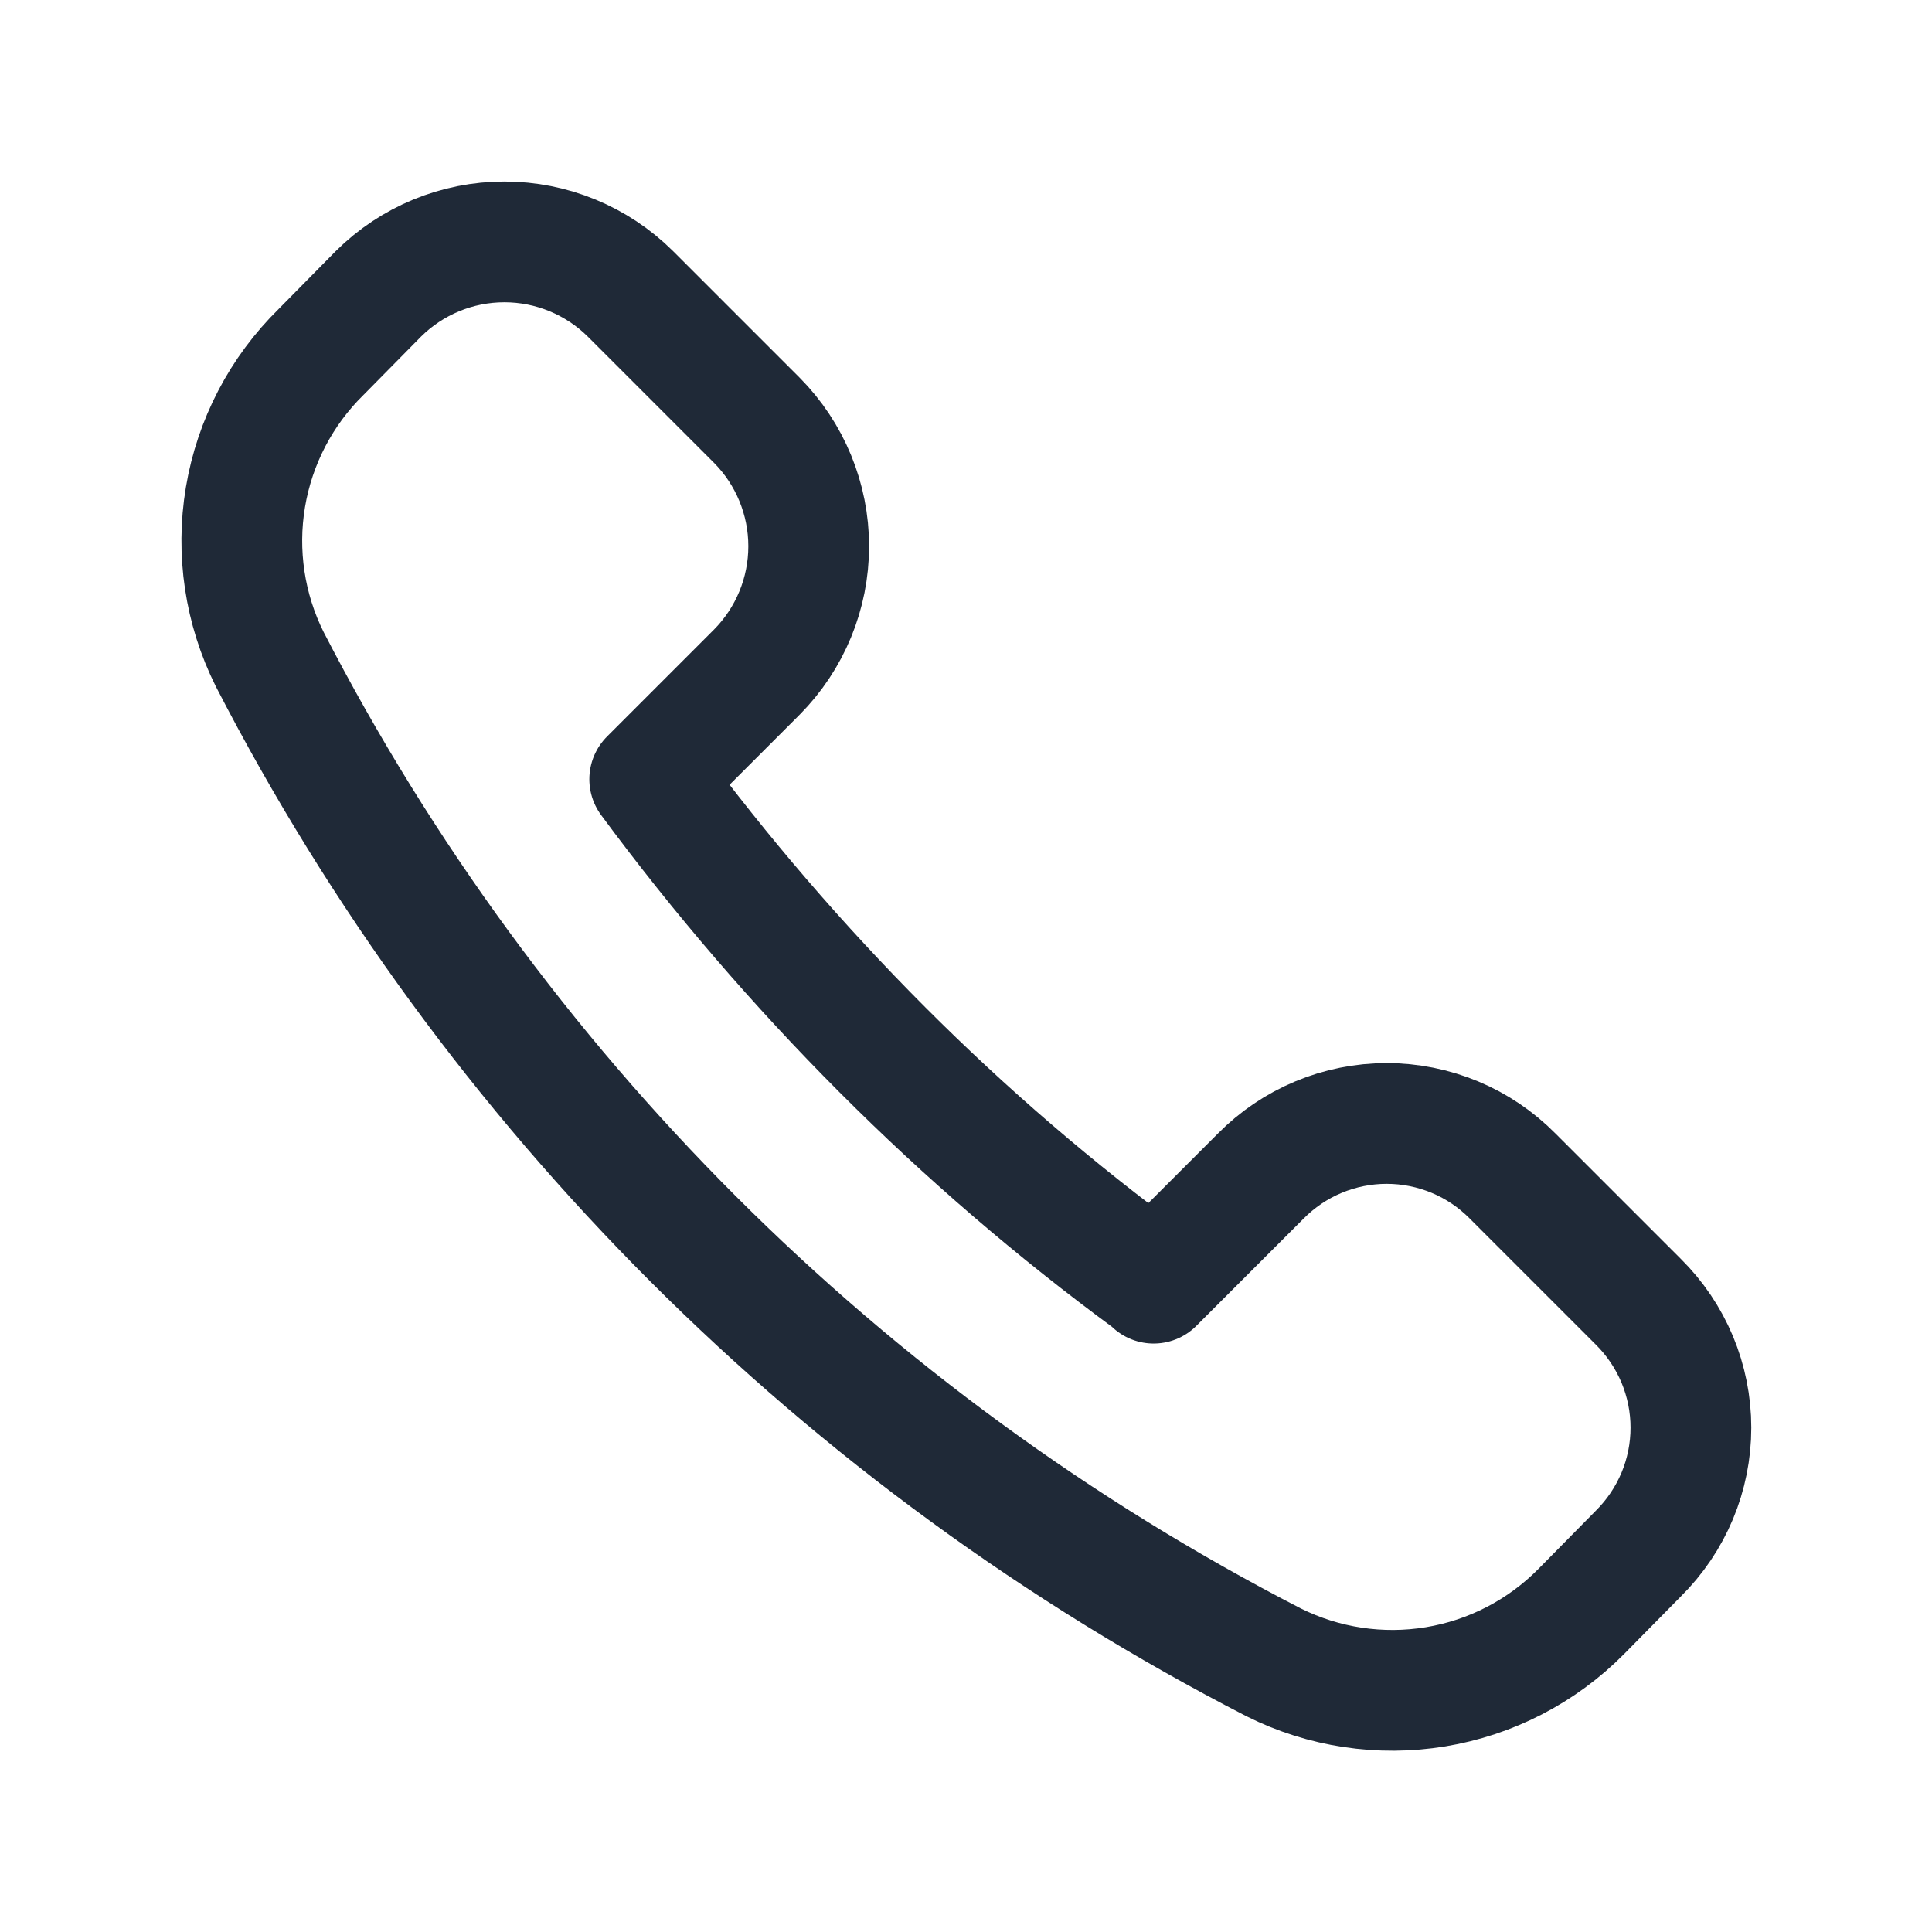
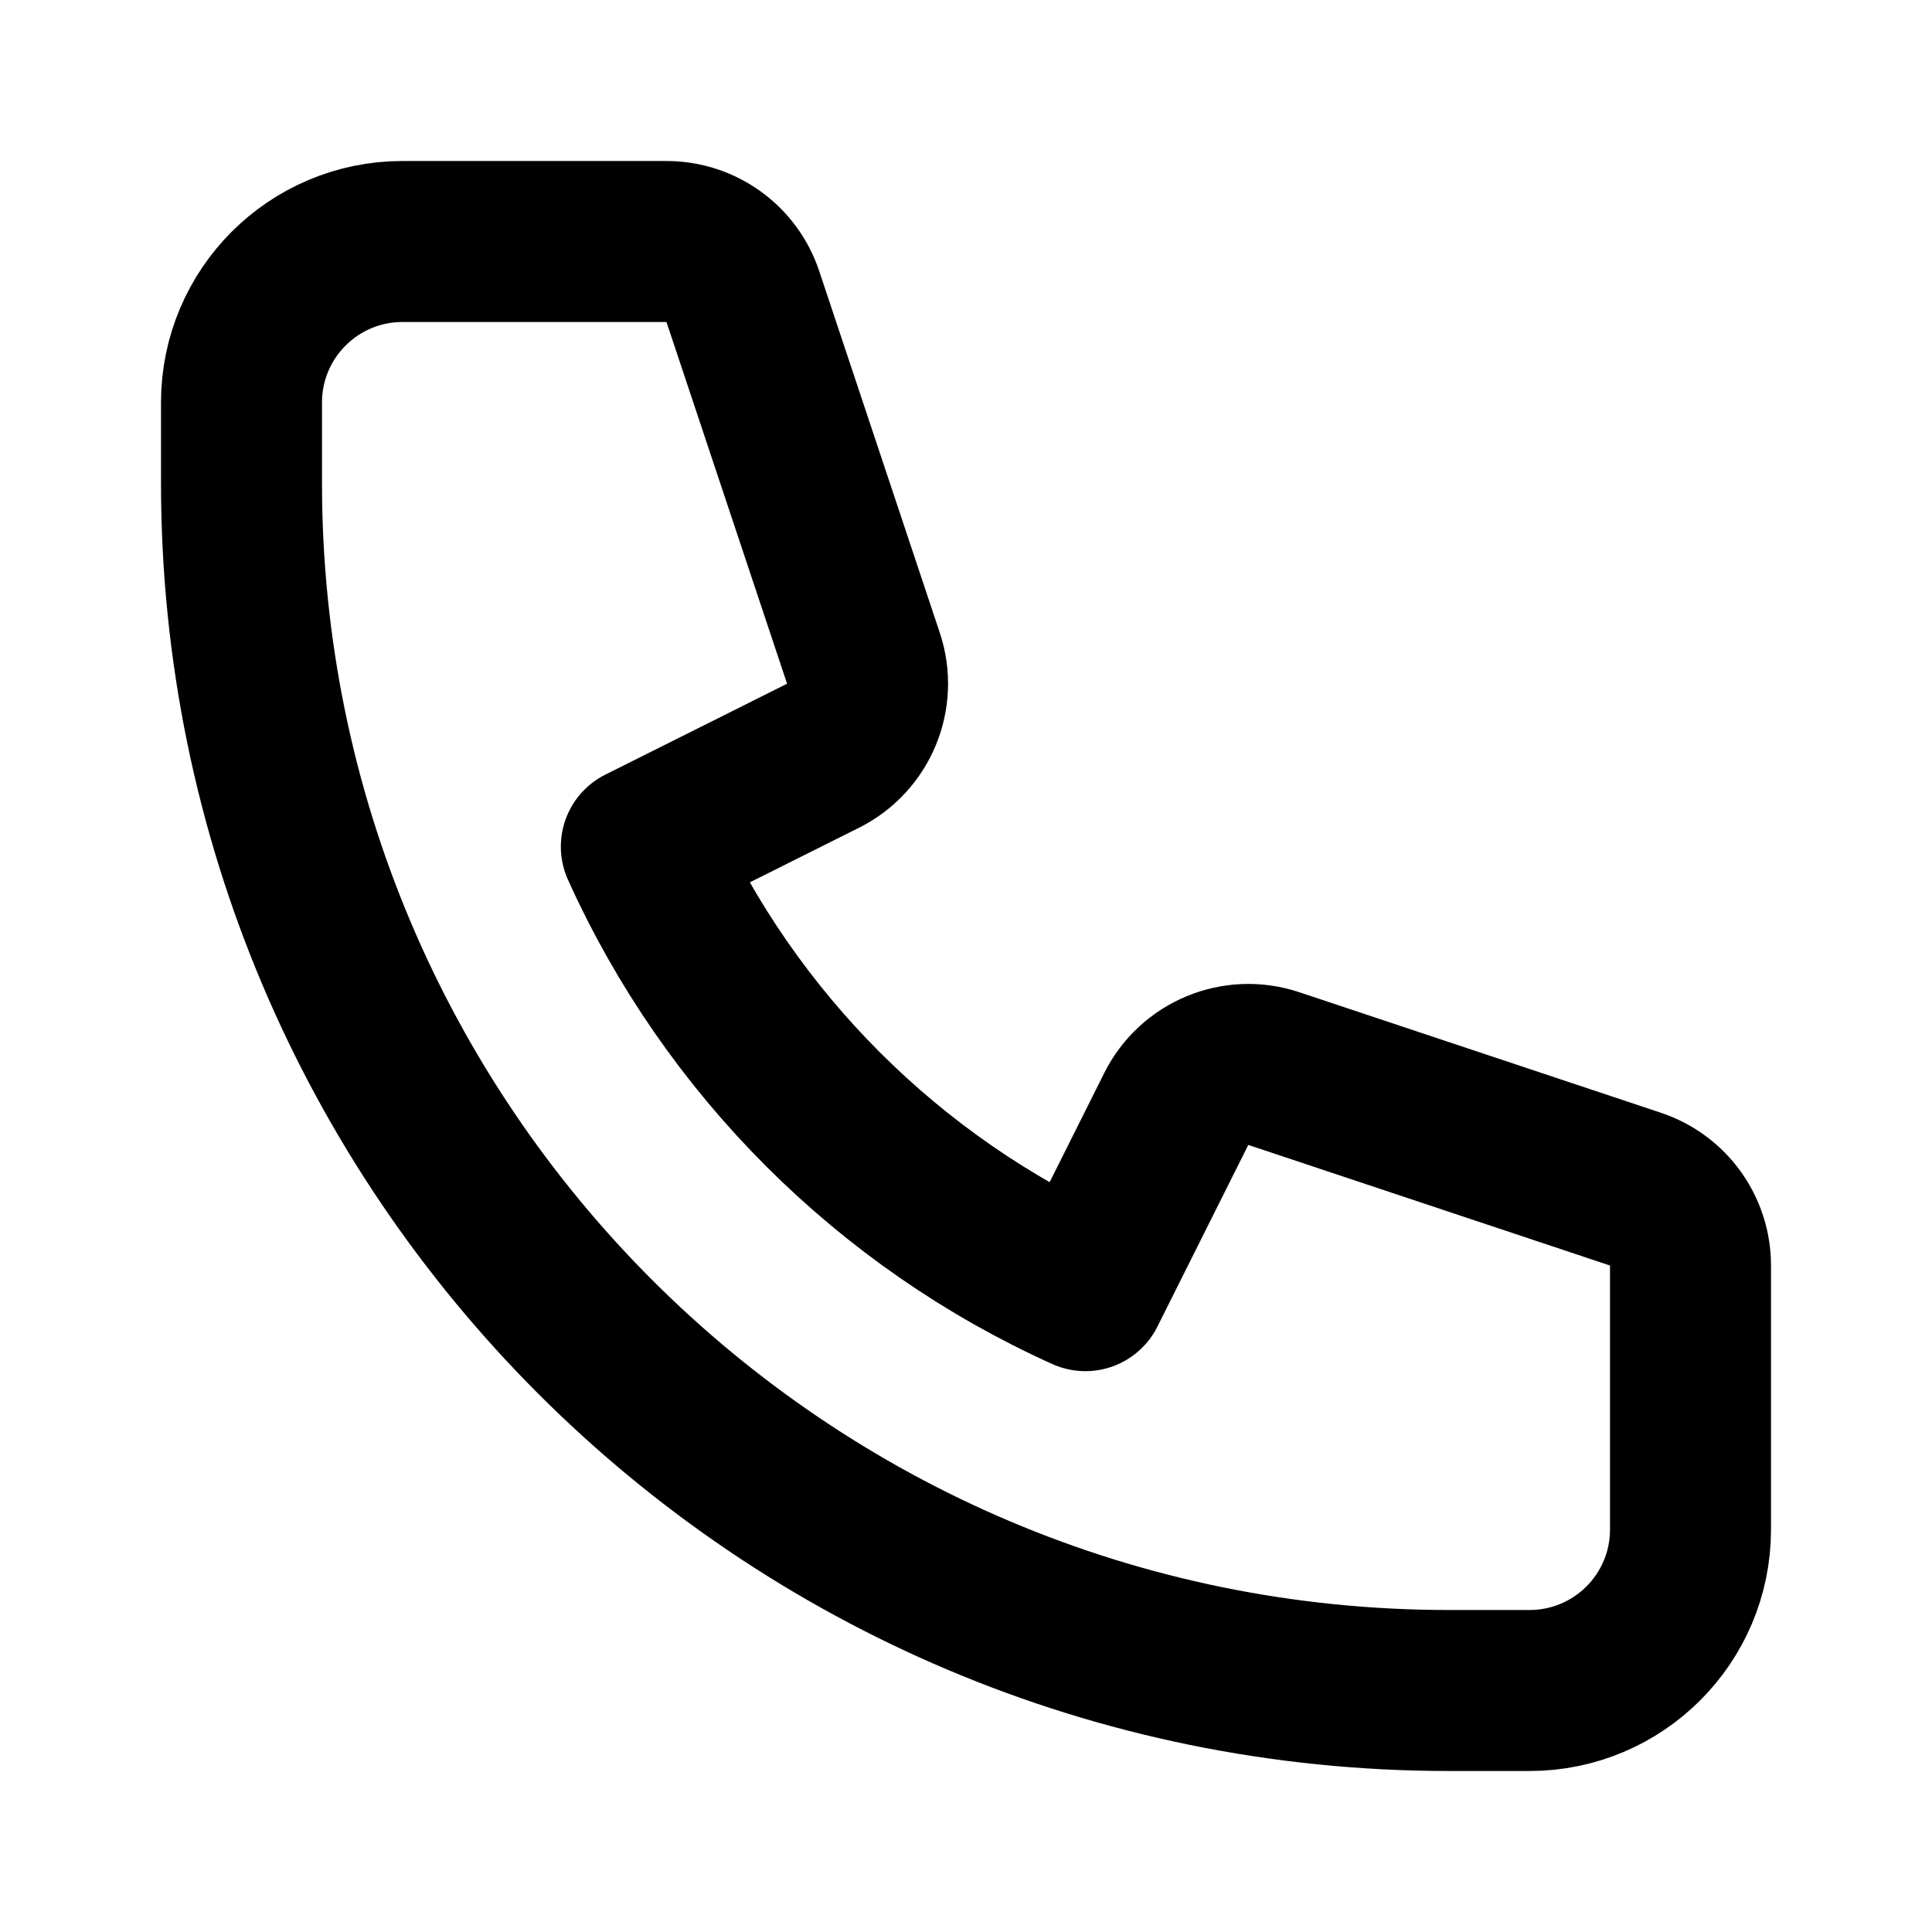
- <svg xmlns="http://www.w3.org/2000/svg" width="800px" height="800px" viewBox="0 0 24 24" fill="none">
-   <g id="SVGRepo_bgCarrier" stroke-width="0" />
-   <g id="SVGRepo_tracerCarrier" stroke-linecap="round" stroke-linejoin="round" />
-   <g id="SVGRepo_iconCarrier">
-     <path d="M14.331 15.94L15.661 14.61C15.866 14.403 16.109 14.238 16.378 14.126C16.646 14.014 16.935 13.956 17.226 13.956C17.517 13.956 17.805 14.014 18.074 14.126C18.343 14.238 18.586 14.403 18.791 14.61L20.351 16.17C20.558 16.375 20.722 16.618 20.835 16.887C20.947 17.156 21.005 17.444 21.005 17.735C21.005 18.026 20.947 18.315 20.835 18.583C20.722 18.852 20.558 19.095 20.351 19.3L19.641 20.02C19.152 20.514 18.519 20.841 17.833 20.954C17.147 21.067 16.443 20.961 15.821 20.65C10.469 17.895 6.11 13.54 3.351 8.19C3.04 7.568 2.934 6.862 3.049 6.176C3.164 5.49 3.494 4.857 3.991 4.37L4.701 3.65C5.117 3.237 5.679 3.005 6.266 3.005C6.852 3.005 7.415 3.237 7.831 3.65L9.401 5.22C9.814 5.636 10.046 6.199 10.046 6.785C10.046 7.372 9.814 7.934 9.401 8.35L8.071 9.68C8.95 10.87 9.916 11.993 10.961 13.04C11.999 14.08 13.116 15.04 14.301 15.91L14.331 15.94Z" stroke="#1f2937" stroke-width="1.5" stroke-linecap="round" stroke-linejoin="round" />
-   </g>
+ <svg xmlns="http://www.w3.org/2000/svg" width="24" height="24" viewBox="0 0 24 24" fill="none">
+   <path d="M3 5C3 3.895 3.895 3 5 3H8.279C8.71 3 9.092 3.275 9.228 3.684L10.726 8.177C10.883 8.649 10.669 9.165 10.224 9.388L7.967 10.517C9.069 12.961 11.039 14.931 13.483 16.033L14.612 13.776C14.835 13.331 15.351 13.117 15.823 13.274L20.316 14.772C20.725 14.908 21 15.29 21 15.721V19C21 20.105 20.105 21 19 21H18C9.716 21 3 14.284 3 6V5Z" stroke="currentColor" stroke-width="2" stroke-linecap="round" stroke-linejoin="round" />
</svg>
